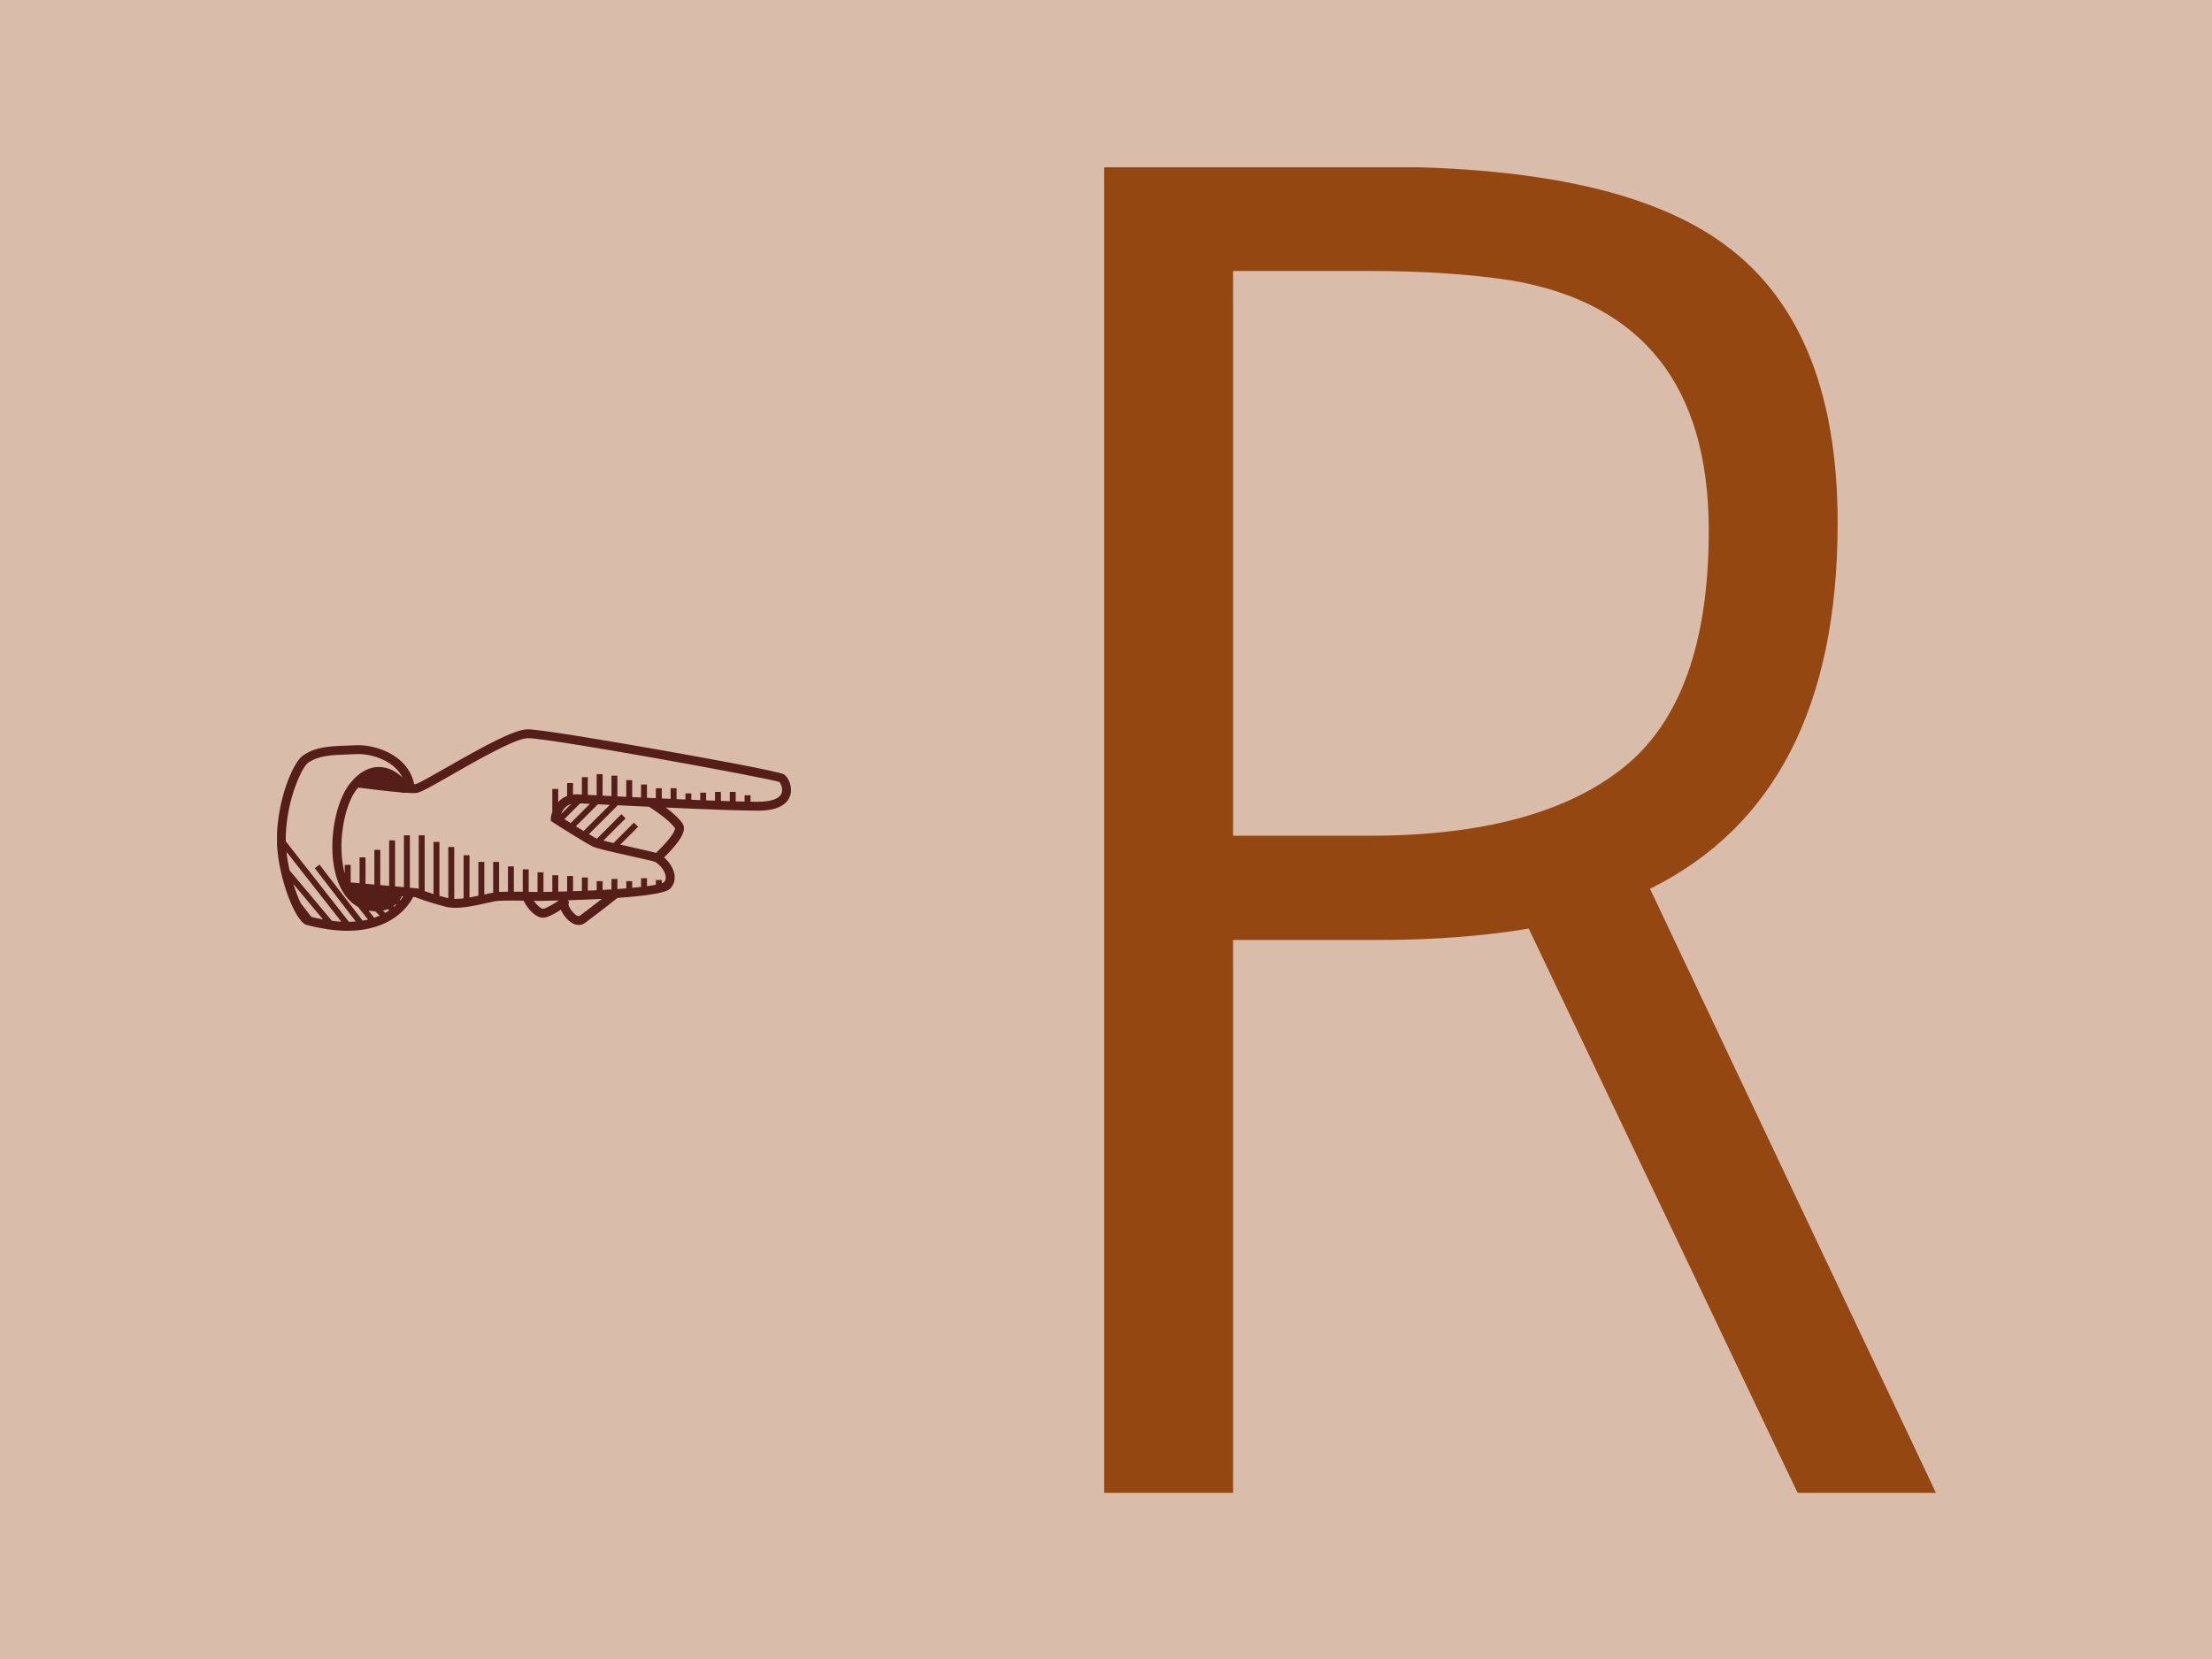
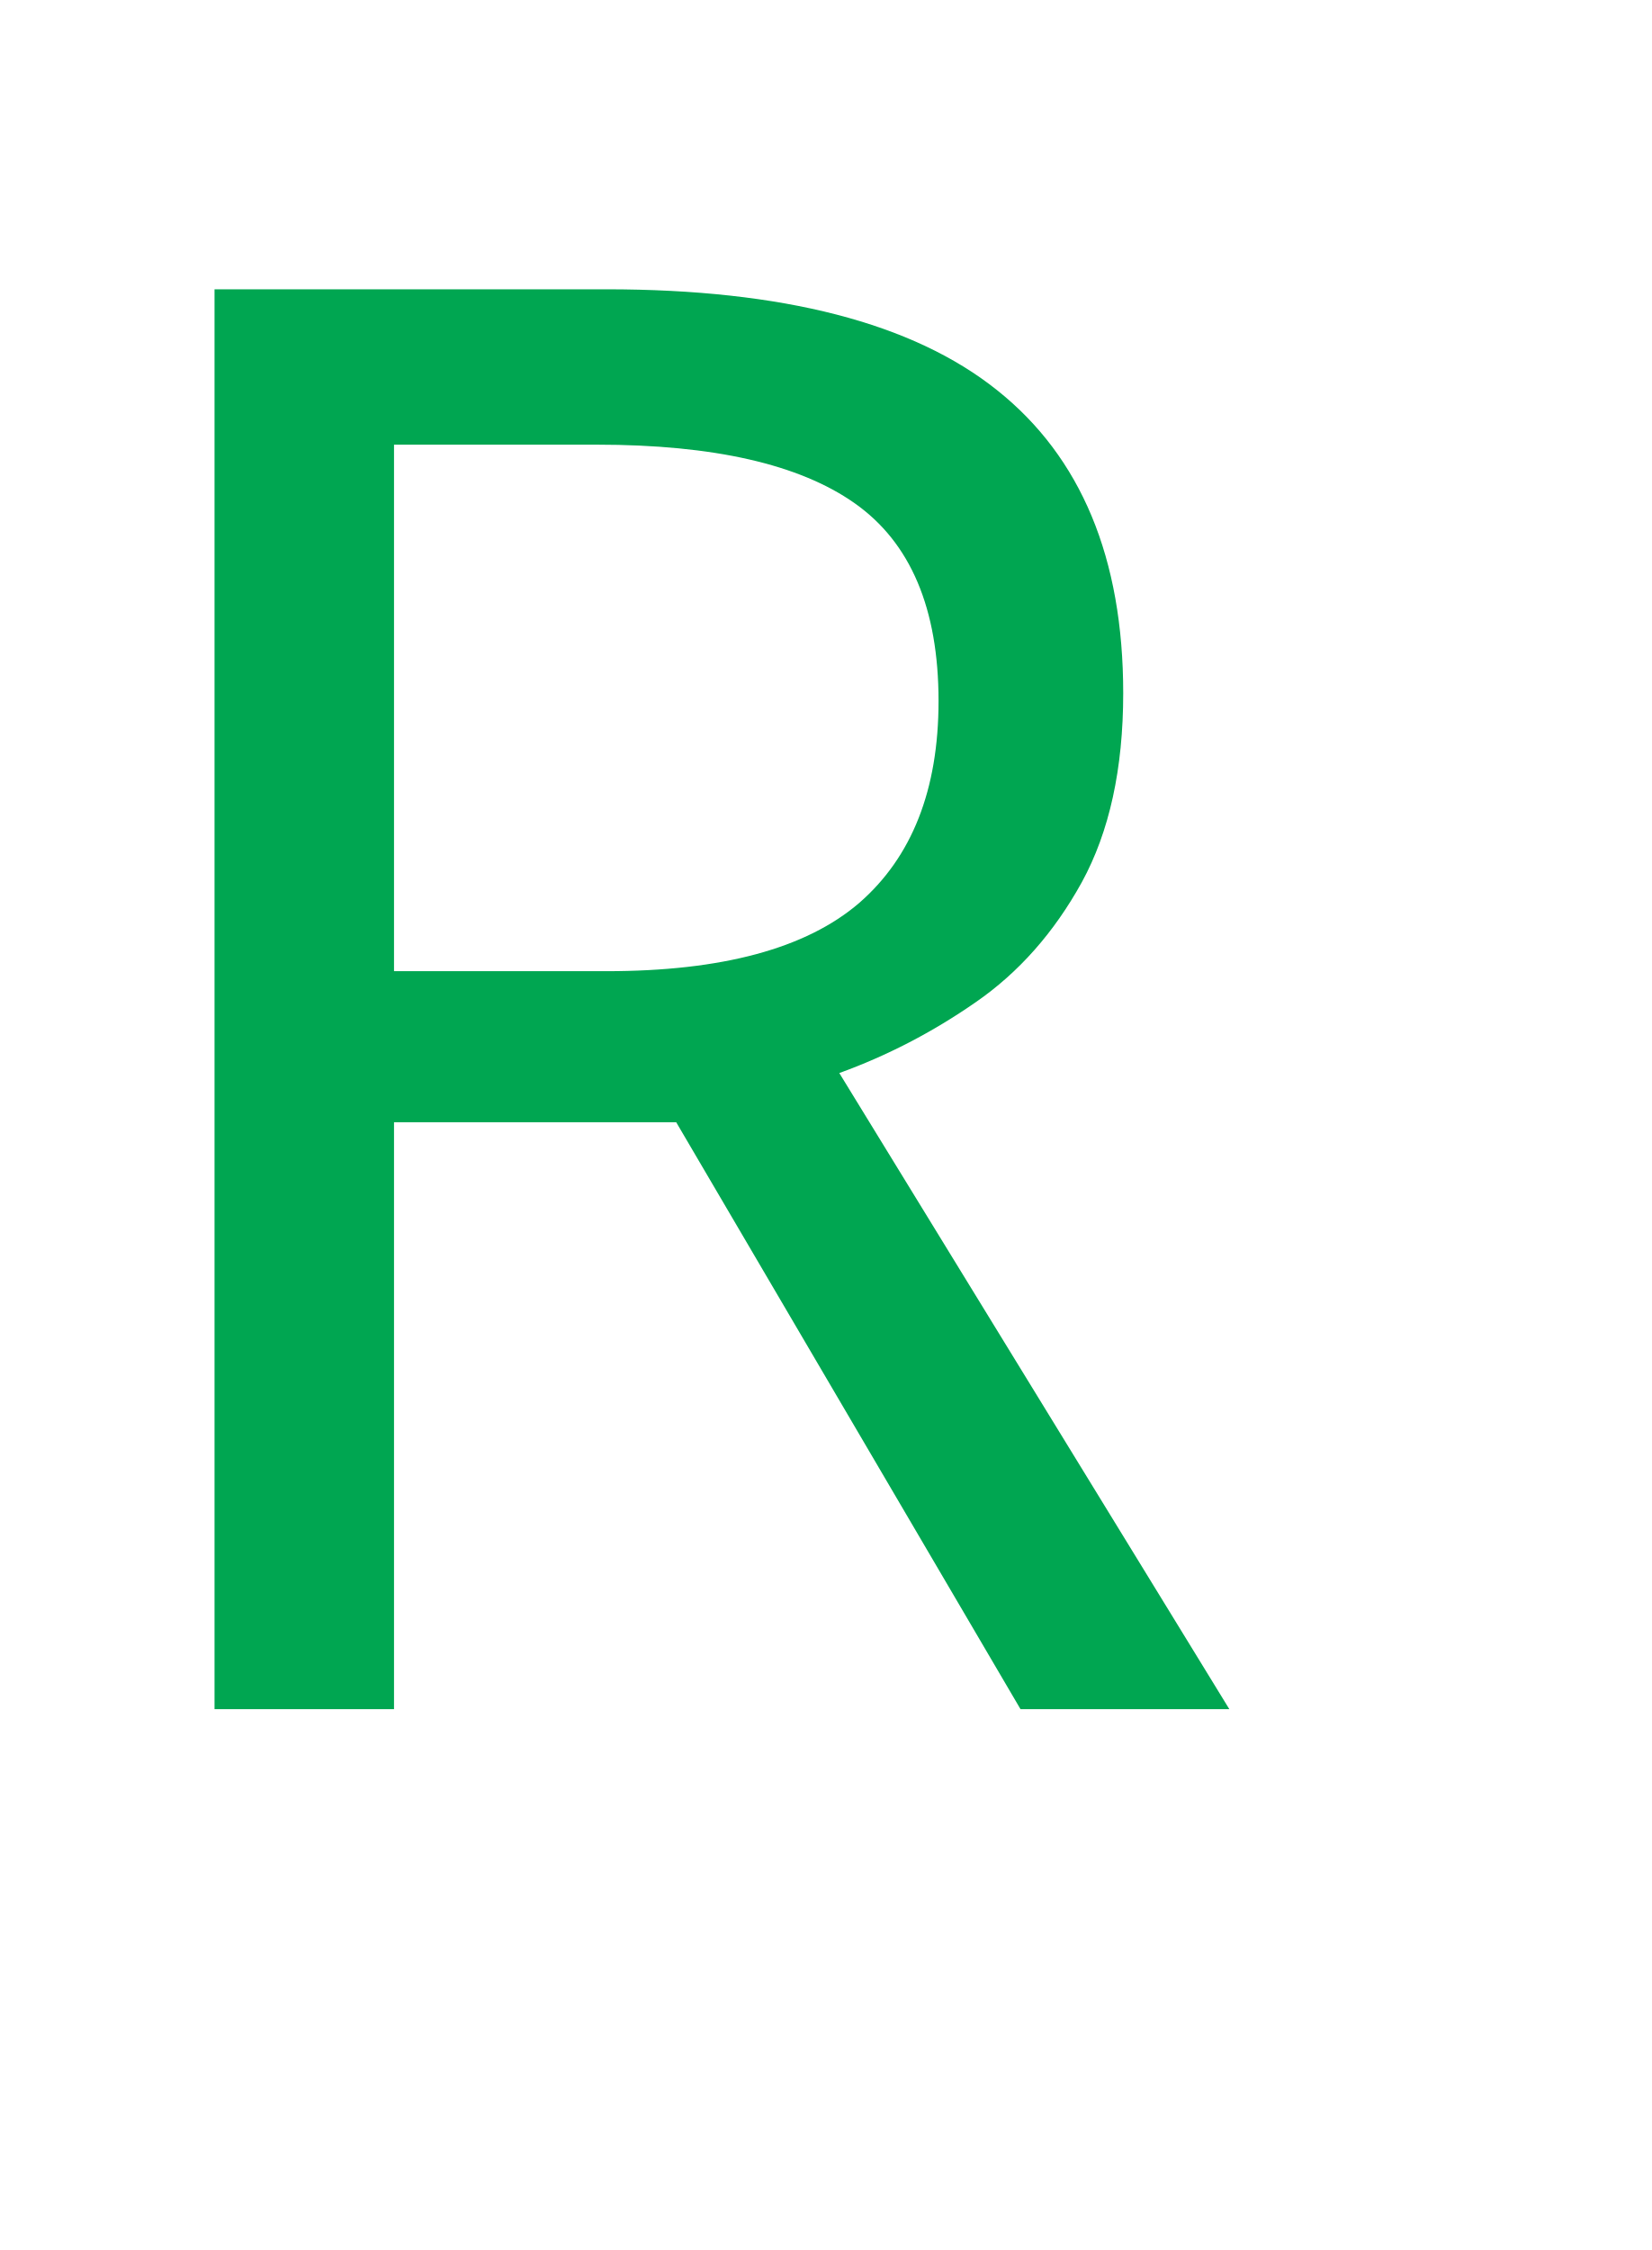
- <svg xmlns="http://www.w3.org/2000/svg" version="1.1" width="2000" height="1500" viewBox="0 0 2000 1500">
-   <rect width="2000" height="1500" fill="#d9bca9" />
-   <g transform="matrix(0.75,0,0,0.75,250.4759,151.2352)">
-     <svg viewBox="0 0 309 247" data-background-color="#d9bca9" preserveAspectRatio="xMidYMid meet" height="1598" width="2000">
-       <g id="tight-bounds" transform="matrix(1,0,0,1,-0.09803246,-0.1)">
-         <svg viewBox="0 0 309.196 247.2" height="247.2" width="309.196">
-           <g>
-             <svg viewBox="0 0 309.196 247.2" height="247.2" width="309.196">
-               <g transform="matrix(1,0,0,1,154.1664,0)">
-                 <svg viewBox="0 0 155.03 247.2" height="247.2" width="155.03">
-                   <g id="textblocktransform">
-                     <svg viewBox="0 0 155.03 247.2" height="247.2" width="155.03" id="textblock">
-                       <g>
-                         <svg viewBox="0 0 155.03 247.2" height="247.2" width="155.03">
-                           <g transform="matrix(1,0,0,1,0,0)">
-                             <svg width="155.03" viewBox="4 -35 21.95 35" height="247.2" data-palette-color="#954712">
-                               <path d="M23.35-25.6L23.35-25.6Q23.35-18.4 18.4-15.95L18.4-15.95 25.95 0 22.3 0 15.2-14.9Q13.4-14.6 11.25-14.6L11.25-14.6 7.4-14.6 7.4 0 4 0 4-35 11.25-35Q17.35-35 20.15-33.1L20.15-33.1Q23.35-30.95 23.35-25.6ZM11-32.25L7.4-32.25 7.4-17.35 11-17.35Q15.45-17.35 17.7-19.15 19.95-20.95 19.95-25.4L19.95-25.4Q19.95-31.1 14.75-32L14.75-32Q13.1-32.25 11-32.25L11-32.25Z" opacity="1" transform="matrix(1,0,0,1,0,0)" fill="#954712" class="wordmark-text-0" data-fill-palette-color="primary" id="text-0" />
-                             </svg>
-                           </g>
-                         </svg>
-                       </g>
-                     </svg>
-                   </g>
-                 </svg>
-               </g>
-               <g transform="matrix(1,0,0,1,0,104.8304)">
-                 <svg viewBox="0 0 95.808 37.539" height="37.539" width="95.808">
-                   <g>
-                     <svg version="1.1" x="0" y="0" viewBox="1.687 31.072 96.627 37.86" enable-background="new 0 0 100 100" xml:space="preserve" height="37.539" width="95.808" class="icon-icon-0" data-fill-palette-color="accent" id="icon-0">
-                       <g fill="#551e19" data-fill-palette-color="accent">
-                         <path d="M97.029 39.568c-0.836-0.596-16.424-3.397-23.09-4.574-10.736-1.897-22.972-3.922-25.111-3.922-2.507 0-8.356 3.231-15.179 7.135-2.5 1.432-5.336 3.054-5.896 3.161-0.038 0.005-0.119 0.014-0.266 0.018-1.065-5.325-6.907-7.331-10.493-7.331-0.192 0-0.378 0.005-0.56 0.016-0.593 0.033-1.193 0.054-1.774 0.075-2.97 0.103-5.772 0.201-8.125 1.896-1.816 1.309-4.673 8.047-4.843 15.222C1.54 57.729 4.839 66.758 7.106 67.77l0.123 0.043c2.767 0.742 5.354 1.119 7.692 1.119 8.407 0 11.546-4.719 12.382-6.354l0.377 0.032c0.495 0.199 2.428 0.943 5.687 1.797 0.543 0.141 1.155 0.209 1.872 0.209 1.861 0 4.003-0.477 5.724-0.863 0.954-0.212 1.779-0.396 2.271-0.436 0.518-0.039 1.436-0.06 2.729-0.06 0.689 0 1.412 0.007 2.082 0.015 0.799 1.625 2.305 3.203 3.658 3.203 0.059 0 0.114-0.004 0.17-0.01 0.882-0.089 2.004-0.732 3.185-1.479 0.047 0.104 0.098 0.214 0.156 0.326 0.609 1.166 1.812 2.526 3.196 2.526 0.45 0 0.87-0.146 1.245-0.425l0.176-0.132c0.783-0.585 3.134-2.345 5.865-4.522 9.06-0.625 9.748-1.502 10.098-1.945 0.654-0.834 0.826-1.856 0.496-2.961-0.312-1.043-1.049-2.025-1.825-2.697 3.233-3.213 4.271-5.142 3.458-6.379-0.566-0.864-1.622-1.87-3.145-3.006 8.726 0.392 14.548 0.592 17.32 0.592 4.252 0 5.644-1.55 6.061-2.85C98.664 41.93 97.842 40.146 97.029 39.568zM6.162 63.744c-0.463-0.994-0.947-2.227-1.382-3.602l5.593 6.67c-0.713-0.131-1.442-0.293-2.185-0.48L6.162 63.744zM4.077 57.575c-0.262-1.134-0.469-2.312-0.592-3.496l10.313 13.149c-0.571-0.033-1.159-0.084-1.76-0.16L4.077 57.575zM24.024 63.957l0.088 0.087c-0.135 0.131-0.279 0.261-0.43 0.392l-0.117-0.117C23.731 64.204 23.882 64.082 24.024 63.957zM22.542 64.868l0.248 0.25c-0.229 0.153-0.475 0.309-0.734 0.456l-0.434-0.434C21.952 65.07 22.259 64.98 22.542 64.868zM19.963 65.262c0.072 0.004 0.144 0.006 0.215 0.006l0.83 0.832c-0.323 0.142-0.665 0.274-1.026 0.397l-1.076-1.358C19.247 65.203 19.601 65.243 19.963 65.262zM24.871 63.23l-0.095-0.094c0.175-0.236 0.317-0.472 0.43-0.697l0.232 0.021C25.286 62.691 25.099 62.954 24.871 63.23zM16.933 64.438l1.891 2.393c-0.326 0.077-0.664 0.145-1.018 0.204L9.696 56.492l-0.883 0.679 7.711 10.022c-0.414 0.035-0.844 0.055-1.289 0.063L3.358 52.12c-0.004-0.274-0.006-0.55 0-0.821 0.172-7.285 3.151-13.186 4.15-13.906 1.94-1.398 4.499-1.487 7.207-1.581 0.592-0.021 1.201-0.042 1.812-0.077 0.15-0.009 0.307-0.013 0.465-0.013 2.642 0 6.729 1.24 8.326 4.429-1.043-1.041-2.633-1.997-4.459-1.997-1.609 0-3.135 0.709-4.543 2.104l-0.008-0.003-0.152 0.164c-0.234 0.244-0.465 0.503-0.693 0.783-0.1 0.122-0.195 0.249-0.29 0.381-0.079 0.11-0.155 0.224-0.231 0.34-0.014 0.02-0.028 0.04-0.043 0.062-1.188 1.838-2.073 4.488-2.5 7.352-0.002 0.003-0.002 0.005-0.002 0.008-0.03 0.203-0.059 0.404-0.084 0.609-0.006 0.049-0.012 0.097-0.018 0.146-0.02 0.16-0.037 0.32-0.053 0.481-0.01 0.099-0.02 0.194-0.028 0.293-0.009 0.116-0.021 0.231-0.028 0.349-0.011 0.145-0.021 0.289-0.029 0.435-0.004 0.073-0.01 0.144-0.014 0.217-0.008 0.188-0.015 0.381-0.021 0.571-0.001 0.029-0.002 0.061-0.003 0.09-0.059 2.311 0.206 4.628 0.876 6.662 0.004 0.011 0.008 0.023 0.012 0.035 0.063 0.19 0.132 0.379 0.203 0.565 0.004 0.011 0.008 0.022 0.013 0.032 0.082 0.213 0.166 0.422 0.258 0.627 0.094 0.206 0.19 0.407 0.293 0.602l0.162 0.318 0.014 0.002C14.729 62.756 15.733 63.783 16.933 64.438zM51.703 64.805c-0.29 0-1.07-0.55-1.722-1.504 0.492 0.01 0.807 0.016 0.816 0.016l0.028 0.002c0.008 0 0.099-0.002 0.255-0.004 0.008 0 0.015 0 0.025 0 0.018 0 0.039 0 0.057 0 0.576-0.008 1.849-0.028 3.527-0.071-0.078 0.048-0.16 0.1-0.252 0.159C53.758 63.837 52.34 64.741 51.703 64.805zM58.833 65.945l-0.177 0.134c-0.109 0.08-0.188 0.091-0.246 0.091-0.758 0-1.816-1.568-1.936-2.15 0.151-0.338 0.061-0.615-0.018-0.762l-0.034-0.062c1.818-0.053 3.912-0.131 6.022-0.24 0.113-0.005 0.224-0.012 0.334-0.02C60.91 64.395 59.423 65.504 58.833 65.945zM76.518 49.675c0.015 0.113 0.021 1.128-3.562 4.627-0.001-0.001-0.004-0.002-0.005-0.002-0.023-0.007-0.051-0.013-0.073-0.021-0.022-0.006-0.044-0.012-0.067-0.02-0.028-0.006-0.06-0.015-0.091-0.021-0.022-0.008-0.045-0.014-0.069-0.02-0.031-0.008-0.066-0.017-0.102-0.025-0.025-0.008-0.052-0.012-0.076-0.021-0.039-0.008-0.076-0.018-0.115-0.027-0.025-0.006-0.053-0.014-0.078-0.02-0.045-0.012-0.088-0.021-0.135-0.033-0.023-0.005-0.051-0.012-0.076-0.019-0.051-0.011-0.1-0.023-0.152-0.035-0.016-0.005-0.029-0.009-0.044-0.013-0.287-0.067-0.616-0.144-0.981-0.229-0.01-0.002-0.021-0.003-0.029-0.005-0.086-0.021-0.17-0.038-0.258-0.06-0.021-0.004-0.043-0.01-0.064-0.015-0.081-0.02-0.166-0.036-0.251-0.057-0.035-0.009-0.068-0.015-0.103-0.022-0.076-0.019-0.151-0.035-0.229-0.052-0.061-0.015-0.123-0.028-0.186-0.042-0.052-0.012-0.101-0.021-0.152-0.034-0.258-0.059-0.528-0.12-0.812-0.182-0.783-0.177-1.688-0.377-2.584-0.582l3.348-3.35-0.787-0.785-3.838 3.838c-0.702-0.166-1.358-0.324-1.896-0.464l4.173-4.172-0.785-0.786-4.603 4.6c-0.03-0.012-0.06-0.024-0.082-0.035-0.271-0.135-0.786-0.431-1.429-0.812l5.436-5.434c1.789 0.087 3.788 0.182 5.869 0.28C74.115 47.23 75.845 48.663 76.518 49.675zM57.007 45.091l-1.922 1.922C55.355 46.324 55.909 45.426 57.007 45.091zM58.68 44.99c0.377 0.021 1.004 0.052 1.836 0.096l-3.608 3.607c-0.423-0.262-0.826-0.514-1.188-0.743L58.68 44.99zM62.014 45.162c0.68 0.033 1.434 0.071 2.246 0.111l-4.919 4.918c-0.47-0.285-0.968-0.59-1.463-0.895L62.014 45.162zM96.566 43.013c-0.355 1.083-1.942 1.68-4.469 1.68-0.395 0-0.861-0.005-1.39-0.013v-1.216h-1.12v1.193c-0.512-0.012-1.068-0.026-1.668-0.044v-1.775h-1.113v1.741c-0.525-0.016-1.084-0.035-1.666-0.056v-1.686h-1.113v1.646c-0.533-0.019-1.09-0.041-1.668-0.062v-1.444h-1.111v1.4c-0.54-0.022-1.094-0.044-1.668-0.068v-1.192h-1.112v1.146c-0.542-0.022-1.099-0.048-1.667-0.071v-2.047h-1.111v1.997c-0.547-0.024-1.102-0.049-1.668-0.075v-1.922h-1.112v1.871c-0.125-0.006-0.251-0.012-0.378-0.017-0.129-0.006-0.258-0.013-0.385-0.018l0 0-0.225-0.011c-0.229-0.01-0.455-0.02-0.684-0.031V41.45h-1.109v2.437c-0.566-0.027-1.121-0.054-1.669-0.079v-3.192h-1.11v3.139c-0.189-0.008-0.377-0.017-0.562-0.027-0.006 0-0.01 0-0.018-0.001-0.154-0.006-0.31-0.014-0.461-0.022-0.084-0.005-0.168-0.007-0.252-0.013-0.09-0.004-0.179-0.008-0.268-0.013-0.036-0.002-0.072-0.003-0.107-0.005v-3.892H64.57v3.837c-0.057-0.003-0.112-0.005-0.168-0.008-0.114-0.006-0.229-0.012-0.34-0.017-0.09-0.004-0.177-0.01-0.263-0.014-0.065-0.004-0.127-0.007-0.188-0.009-0.114-0.006-0.229-0.013-0.338-0.018-0.068-0.003-0.139-0.007-0.205-0.011-0.057-0.003-0.11-0.006-0.166-0.008v-4.033h-1.111v3.978c-0.633-0.032-1.193-0.062-1.669-0.085V40.06h-1.111v3.277c-0.401-0.02-0.623-0.032-0.631-0.032-0.155-0.012-0.305-0.018-0.452-0.018-0.203 0-0.398 0.012-0.586 0.034V41.17H56.23v2.42c-0.686 0.262-1.234 0.675-1.668 1.149v-2.458h-1.11v4.306c-0.194 0.524-0.278 0.983-0.278 1.255v0.445l0.371 0.25c1.195 0.796 6.264 3.949 7.456 4.545 0.706 0.354 3.403 0.97 7.438 1.873 1.926 0.43 3.744 0.837 4.205 0.992 0.023 0.007 0.049 0.019 0.074 0.029 0.02 0.008 0.038 0.015 0.061 0.027 0.563 0.28 1.582 1.243 1.908 2.326 0.168 0.57 0.105 1.04-0.197 1.436-0.094 0.078-0.256 0.154-0.467 0.229v-0.597h-1.112v0.885c-0.472 0.094-1.028 0.186-1.669 0.271v-1.504h-1.11v1.643c-0.522 0.059-1.078 0.115-1.669 0.172v-1.256h-1.111v1.354c-0.367 0.03-0.742 0.061-1.131 0.088l-0.535 0.037v-1.896h-1.113v1.97c-0.553 0.034-1.109 0.067-1.668 0.099v-1.648h-1.11v1.705c-0.562 0.025-1.119 0.054-1.669 0.076v-2.478h-1.111v2.521c-0.57 0.023-1.13 0.043-1.669 0.061v-2.859h-1.11v2.896c-0.592 0.016-1.148 0.031-1.668 0.044v-3.078h-1.111v3.104c-0.67 0.015-1.234 0.025-1.668 0.033v-3.693h-1.113v3.703c-0.121-0.002-0.313-0.006-0.556-0.011-0.007 0-0.014 0-0.02-0.002-0.036 0-0.072 0-0.111-0.001-0.278-0.006-0.611-0.012-0.98-0.017v-4.23h-1.113V61.6l-0.543-0.009 0.002 0.005c-0.373-0.003-0.752-0.006-1.127-0.007V56.83h-1.111v4.763c-0.693 0.005-1.25 0.019-1.668 0.039v-5.636h-1.111v5.763c-0.484 0.087-1.05 0.212-1.668 0.351v-6.112h-1.111v6.354c-0.541 0.117-1.104 0.231-1.669 0.328v-7.945h-1.112v8.106c-0.528 0.063-1.049 0.104-1.535 0.104-0.078 0-0.15-0.002-0.225-0.006v-9.746h-1.113v9.619c-0.035-0.006-0.075-0.015-0.111-0.023-0.561-0.146-1.076-0.289-1.557-0.426V52.232h-1.11v9.799c-0.668-0.205-1.226-0.393-1.668-0.547V50.993h-1.111v10.082c-0.088-0.034-0.139-0.054-0.141-0.056l-0.119-0.051-1.409-0.127v-9.851h-1.111v9.751l-1.668-0.148v-8.642h-1.111v8.541l-1.668-0.147v-6.613h-1.112v6.514l-1.667-0.15v-4.955h-1.111v4.855l-1.67-0.148v-3.296h-1.111v1.65c-1.484-5.243-0.205-12.843 2.316-15.95 0.062-0.077 0.126-0.154 0.193-0.232 2.547 0.33 5.82 0.729 8.176 0.921l0.025 0.072 0.727-0.016c1.059 0.072 1.732 0.079 2.125 0.017 0.783-0.12 2.654-1.175 6.473-3.362 4.813-2.752 12.084-6.913 14.351-6.913 4.333 0 44.996 7.453 47.275 8.222C96.357 41.214 96.844 42.168 96.566 43.013z" fill="#551e19" data-fill-palette-color="accent" />
-                       </g>
-                     </svg>
-                   </g>
-                 </svg>
-               </g>
-             </svg>
-           </g>
-           <defs />
-         </svg>
-         <rect width="309.196" height="247.2" fill="none" stroke="none" visibility="hidden" />
-       </g>
-     </svg>
+ <svg xmlns="http://www.w3.org/2000/svg" viewBox="0 0 29.91 40.73">
+   <defs>
+     <style>.cls-1{fill:none;}.cls-2{clip-path:url(#clip-path);}.cls-3{font-size:36px;fill:#00a651;font-family:SnapITC-Regular, Snap ITC;}</style>
+     <clipPath id="clip-path" transform="translate(-274.6 -398.06)">
+       <rect class="cls-1" x="263" y="397" width="51" height="40" />
+     </clipPath>
+   </defs>
+   <g id="Layer_2" data-name="Layer 2">
+     <g class="cls-2">
+       <text class="cls-3" transform="translate(0.4 30.94)">R</text>
+     </g>
  </g>
</svg>
